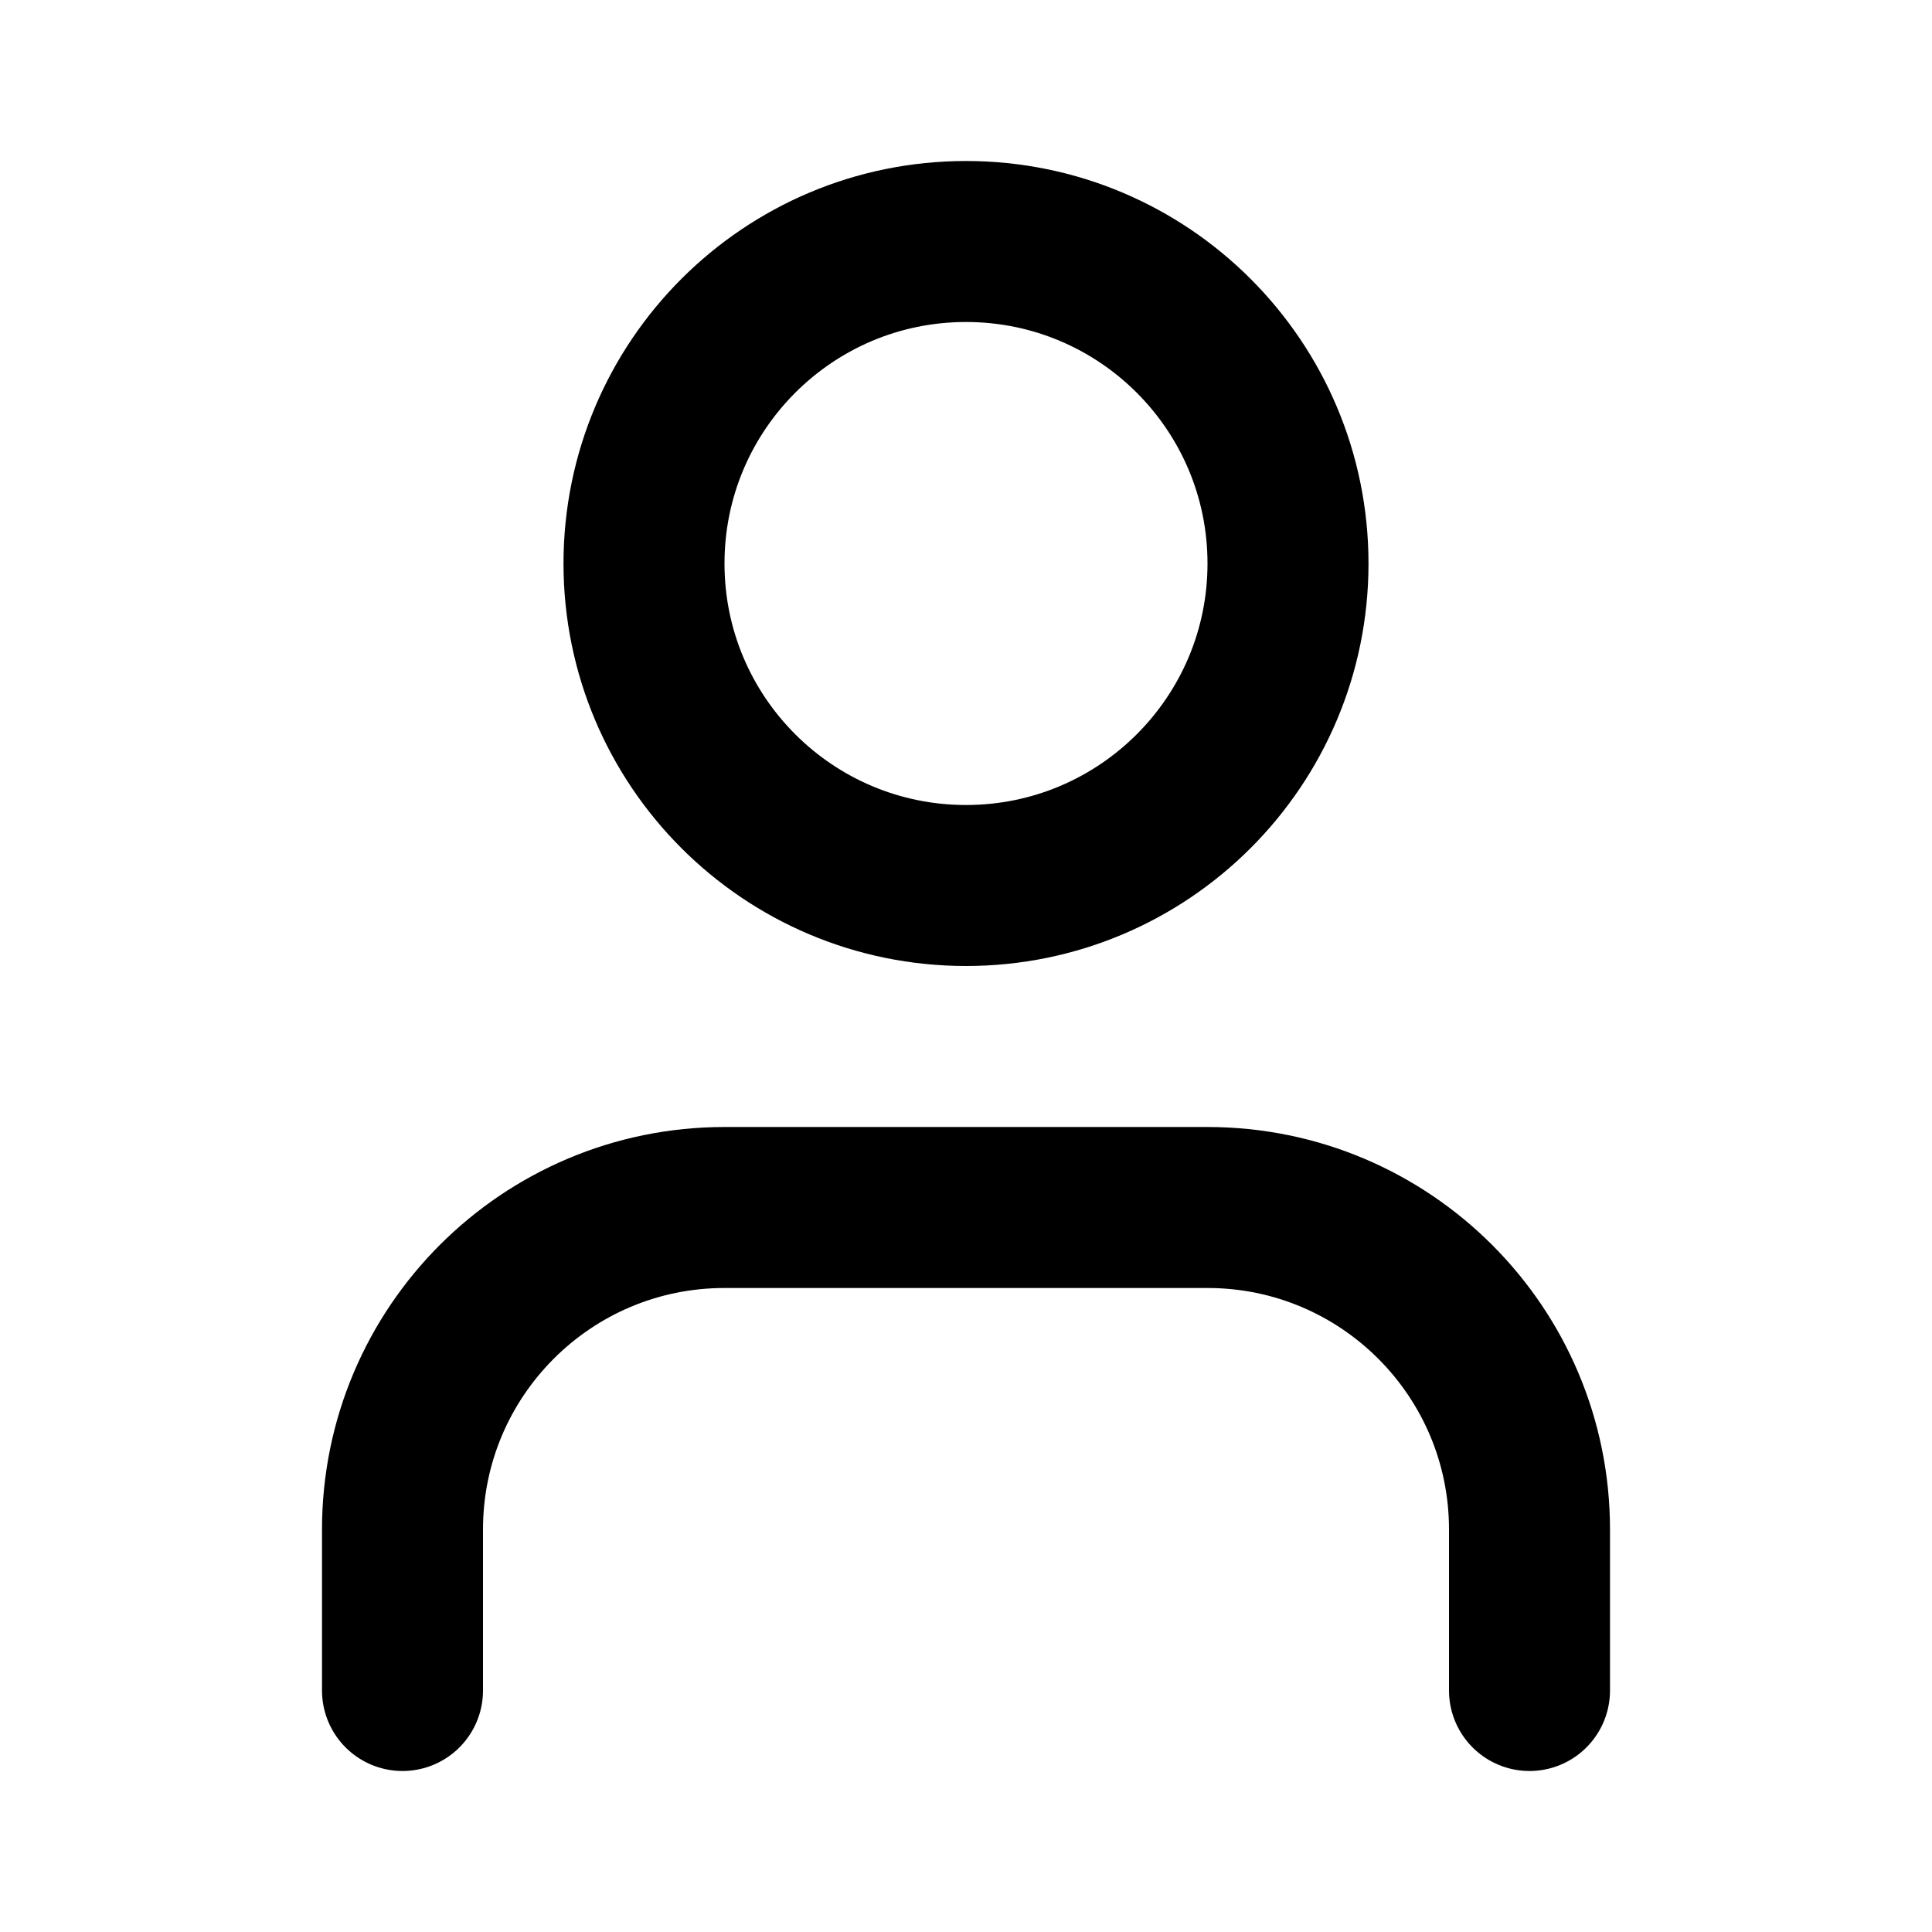
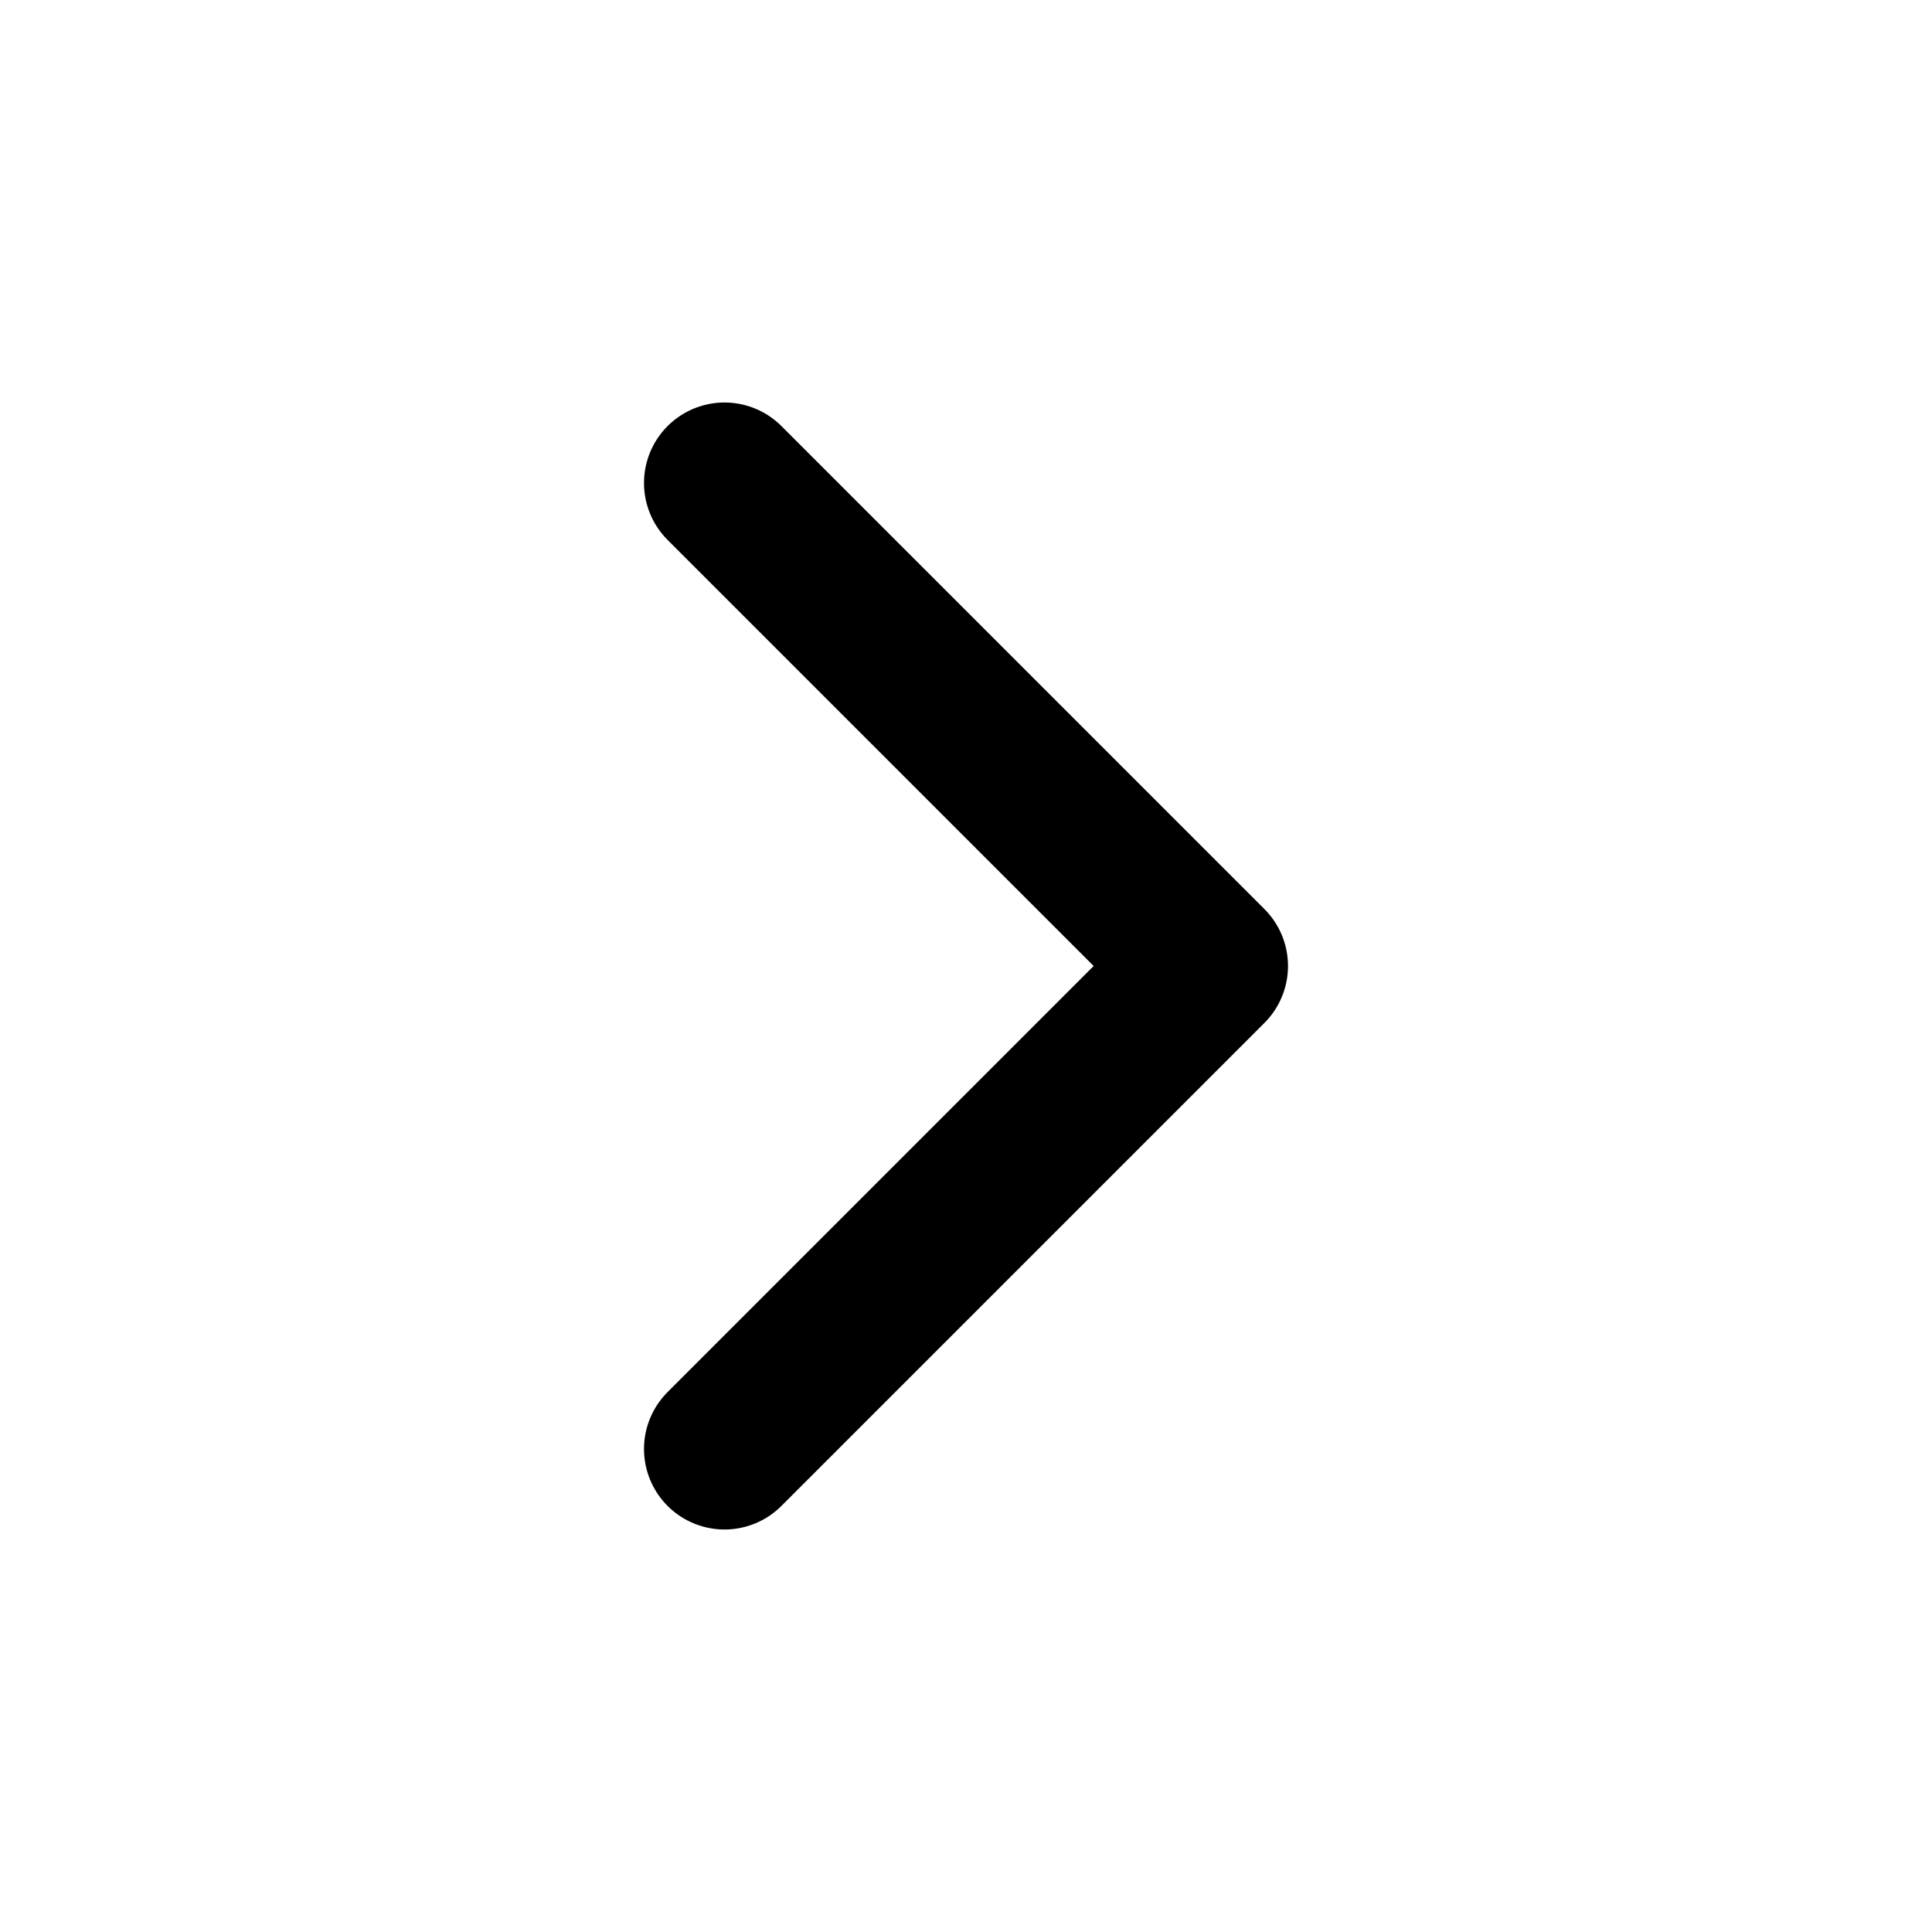
- <svg xmlns="http://www.w3.org/2000/svg" class="lucide lucide-user" width="24" height="24" viewBox="0 0 24 24" fill="none" stroke="currentColor" stroke-width="2" stroke-linecap="round" stroke-linejoin="round">
-   <path d="M19 21v-2a4 4 0 0 0-4-4H9a4 4 0 0 0-4 4v2" />
-   <circle cx="12" cy="7" r="4" />
+ <svg xmlns="http://www.w3.org/2000/svg" class="lucide lucide-chevron-right" width="24" height="24" viewBox="0 0 24 24" fill="none" stroke="currentColor" stroke-width="2" stroke-linecap="round" stroke-linejoin="round">
+   <path d="m9 18 6-6-6-6" />
</svg>
